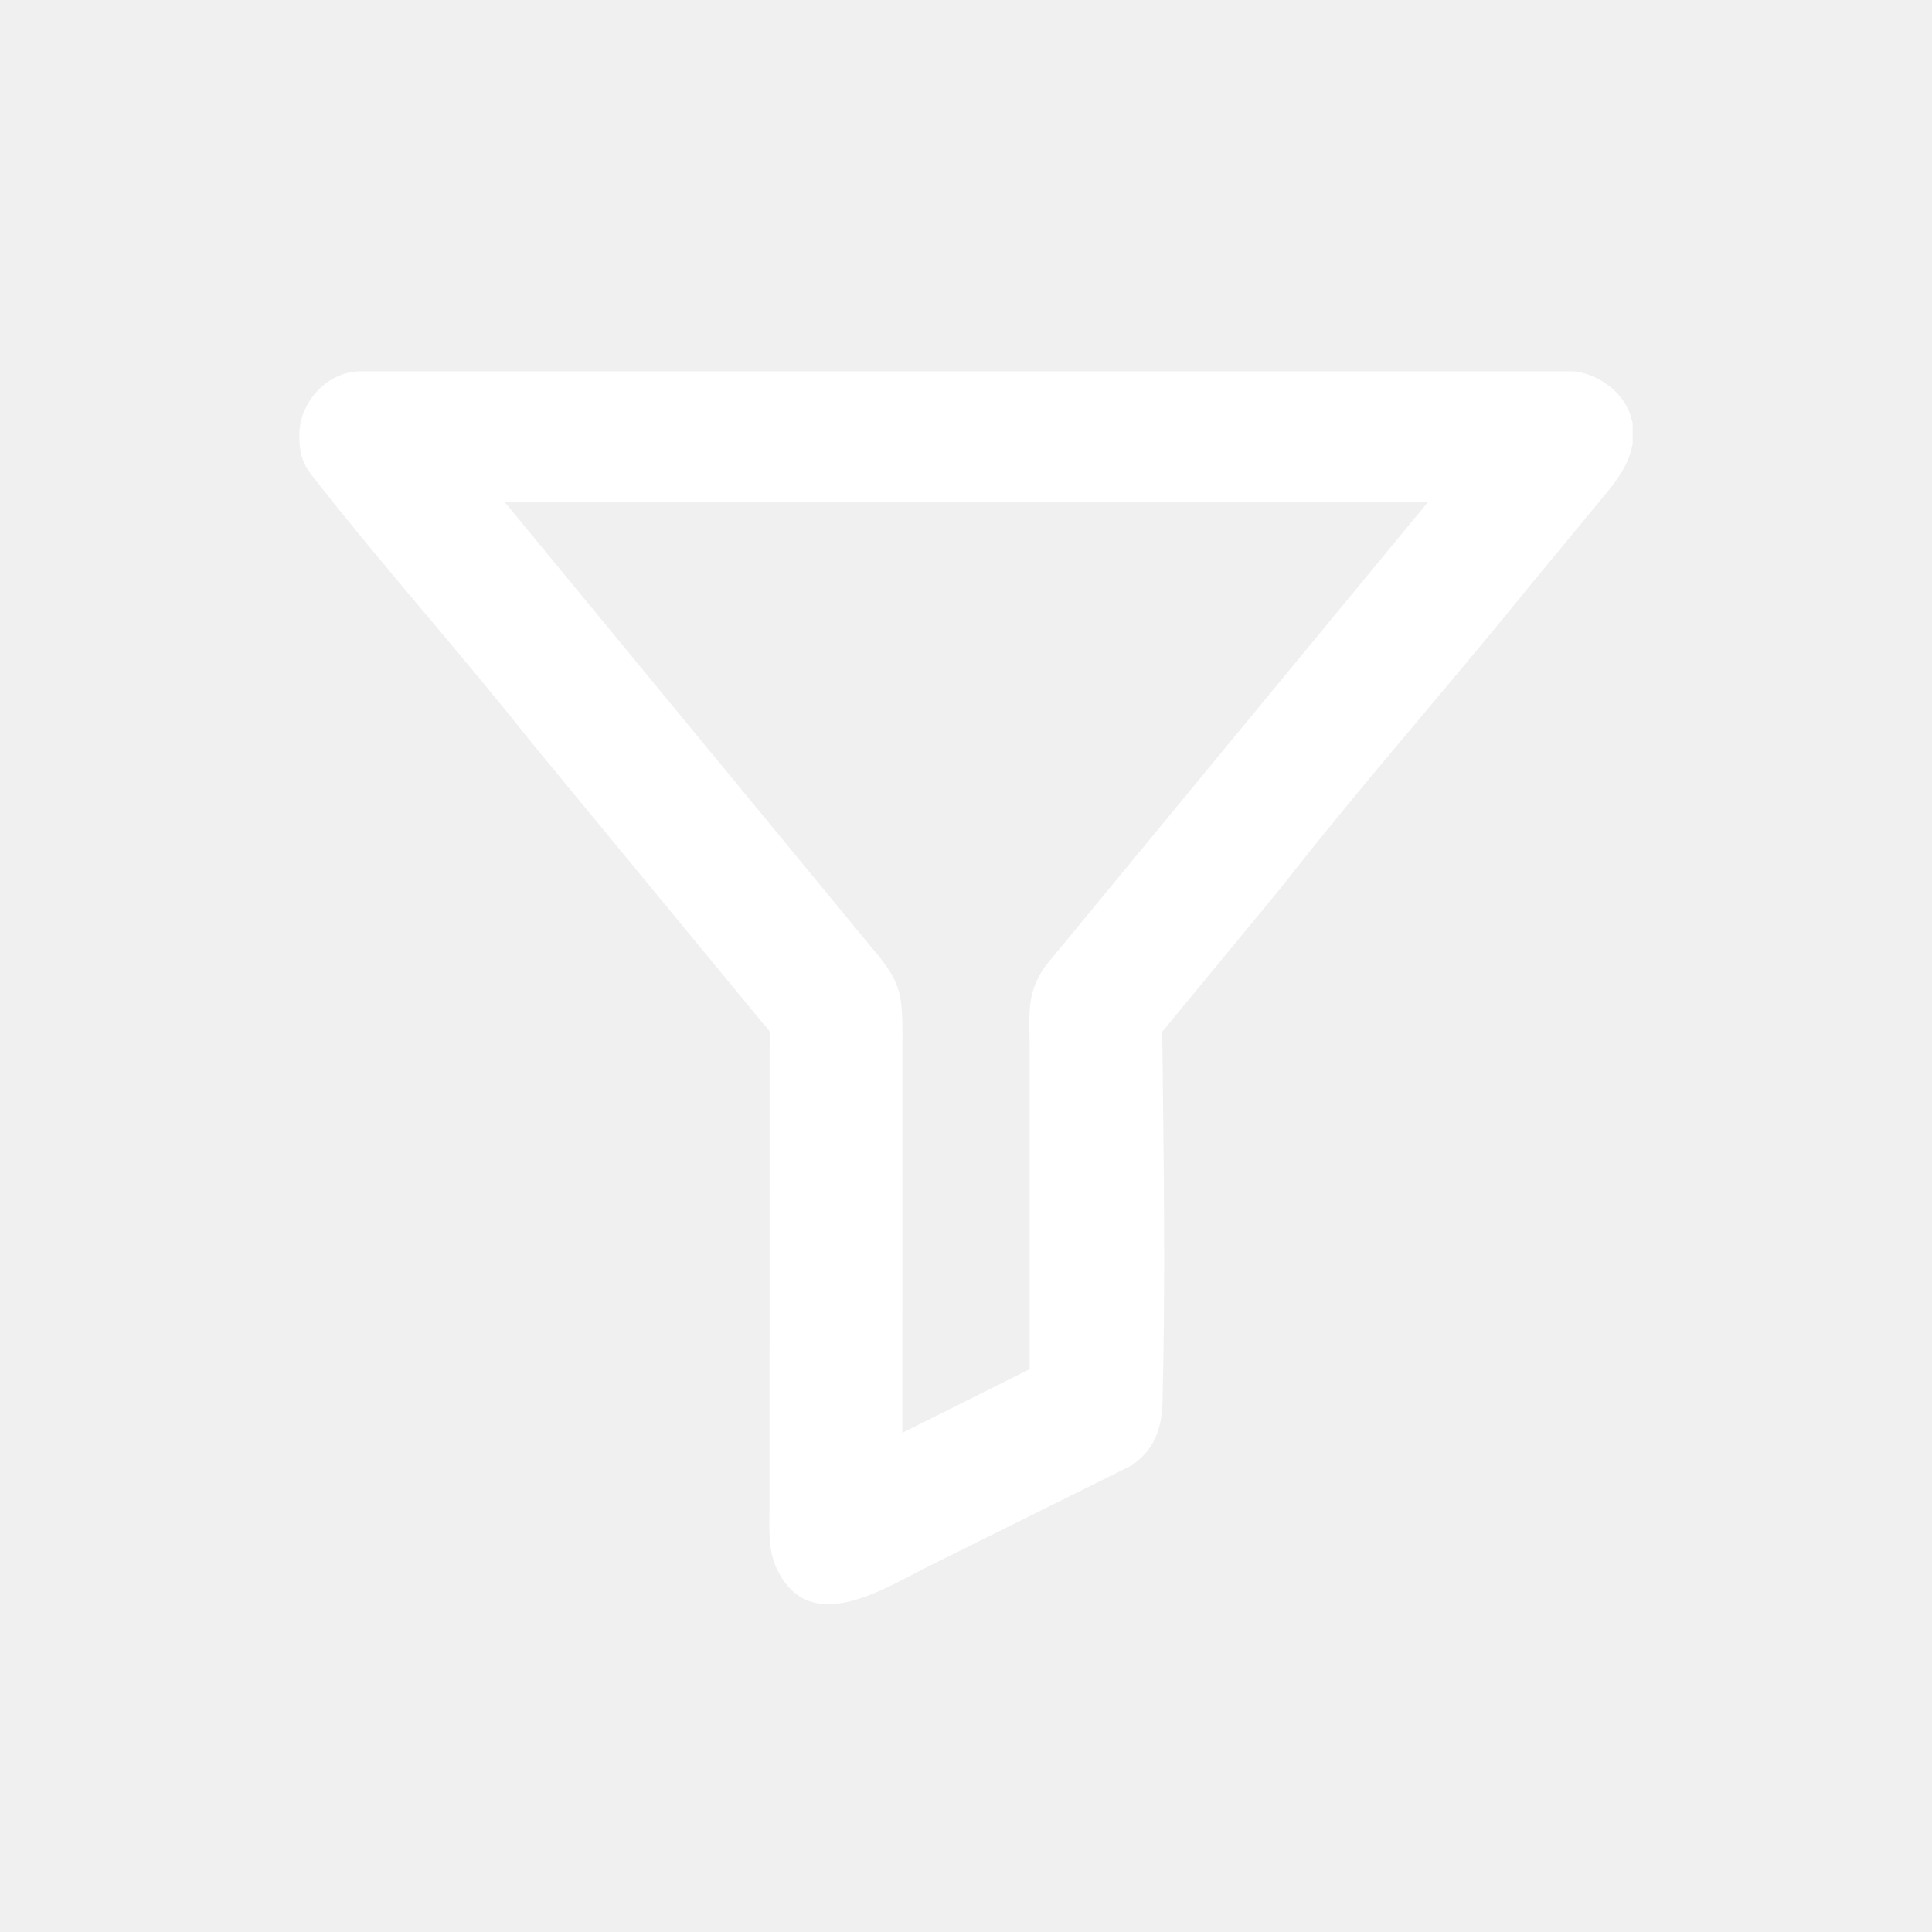
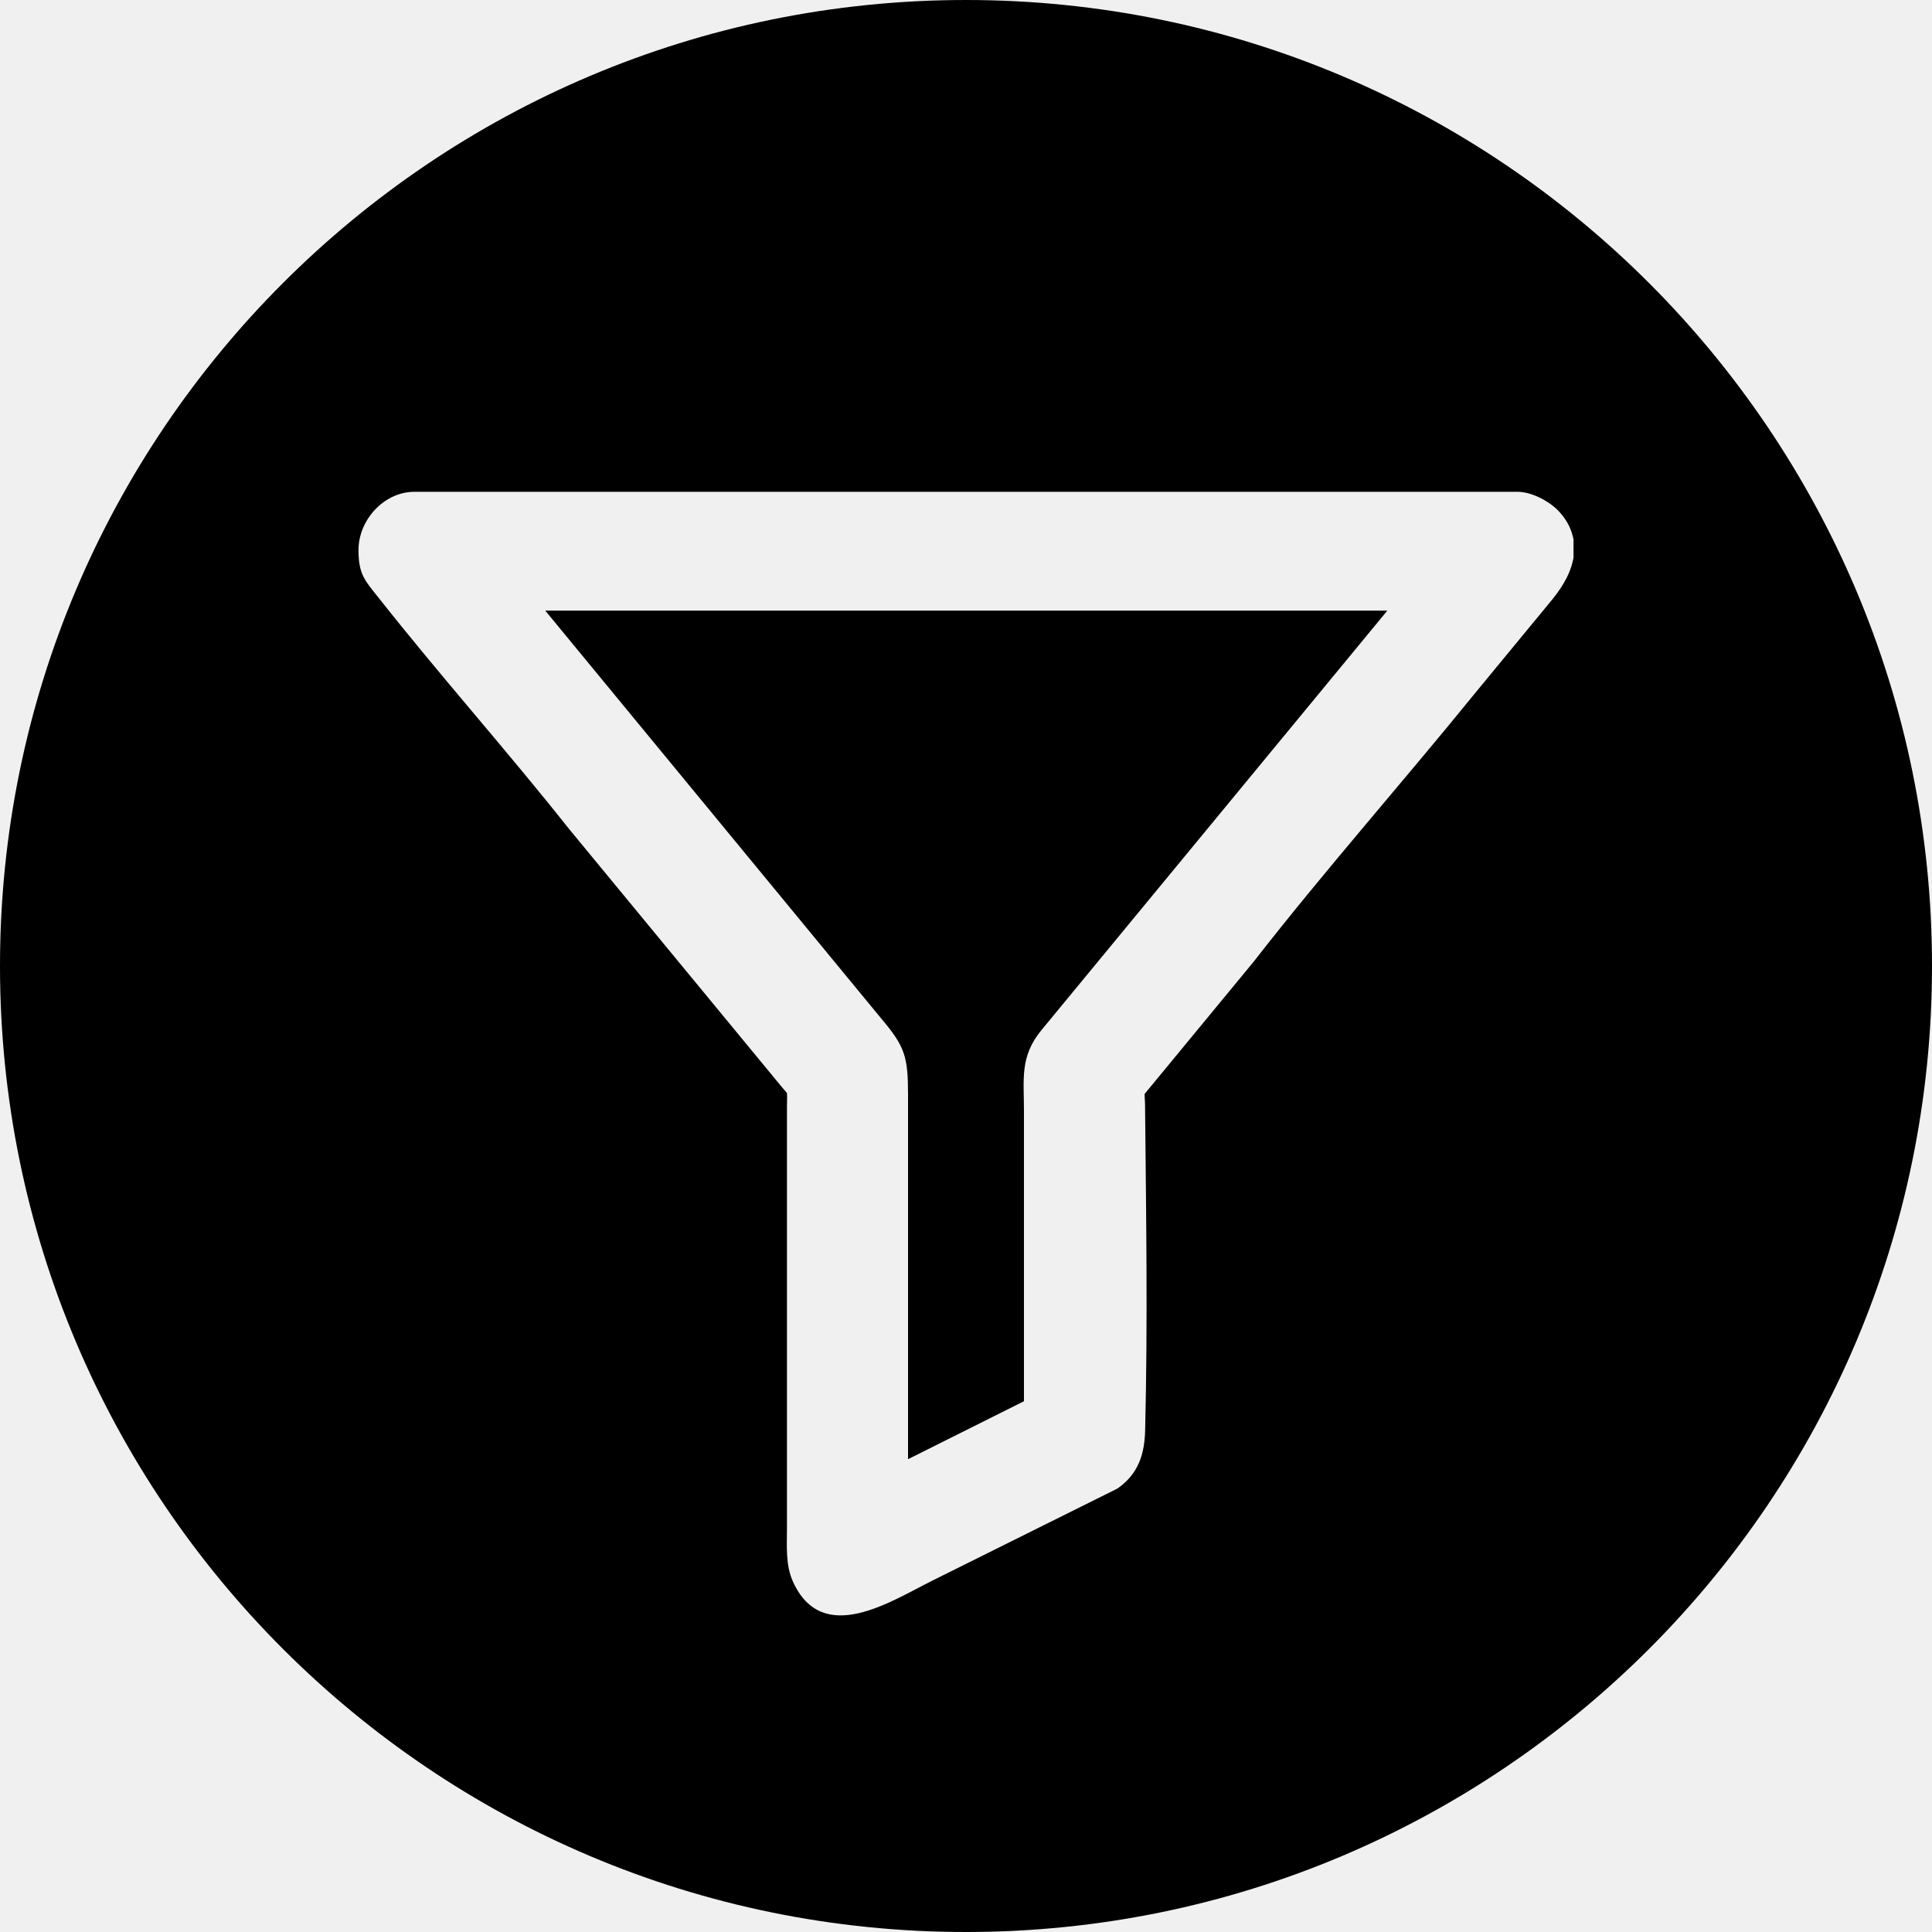
- <svg xmlns="http://www.w3.org/2000/svg" xml:space="preserve" width="128px" height="128px" version="1.1" style="shape-rendering:geometricPrecision; text-rendering:geometricPrecision; image-rendering:optimizeQuality; fill-rule:evenodd; clip-rule:evenodd" viewBox="0 0 128 128" id="svg12">
-   <defs id="defs4">
-     <style type="text/css" id="style2">
+ <svg xmlns="http://www.w3.org/2000/svg" xml:space="preserve" width="180px" height="180px" version="1.1" style="shape-rendering:geometricPrecision; text-rendering:geometricPrecision; image-rendering:optimizeQuality; fill-rule:evenodd; clip-rule:evenodd" viewBox="0 0 180 180">
+   <defs>
+     <style type="text/css">
   
    .fil0 {fill:none}
    .fil1 {fill:black}
   
  </style>
  </defs>
-   <g id="Layer_x0020_1" style="fill:none">
-     <rect class="fil0" width="128" height="128" id="rect7" style="fill:none" />
-     <path class="fil1" d="M76.99 68.37c0,0.22 0.02,0.48 0.02,0.7 0.09,7.91 0.21,15.87 0.01,23.77 -0.04,1.72 -0.48,3.1 -1.91,4.15l-0.12 0.09 -13.41 6.66c-3.04,1.51 -8.02,4.83 -10.16,0.09 -0.55,-1.22 -0.44,-2.61 -0.44,-3.92l0.01 -30.65c0,-0.26 0.02,-0.67 -0.01,-0.95 -0.11,-0.16 -0.27,-0.32 -0.39,-0.46l-15.43 -18.72c-4.52,-5.71 -9.36,-11.13 -13.86,-16.82 -0.99,-1.26 -1.47,-1.7 -1.47,-3.48 0,-2.19 1.86,-4.23 4.07,-4.23l80.2 0c0.99,0 2.21,0.62 2.9,1.31 0.55,0.54 0.95,1.19 1.12,1.94l0.05 0.2 0 1.35 -0.04 0.18c-0.25,1.2 -0.98,2.23 -1.75,3.14l-5.38 6.52c-5.29,6.54 -10.89,12.86 -16.08,19.51l-7.93 9.62zm-43.58 -35.14l24.43 29.66c1.72,2.04 1.95,2.77 1.95,5.54l-0.01 26.5 8.44 -4.22c0,-7.04 0,-14.08 0,-21.12 0,-2.31 -0.32,-3.94 1.27,-5.87l25.01 -30.33c0.05,-0.05 0.09,-0.11 0.13,-0.16l-61.22 0z" id="path9" style="fill:#ffffff" />
+   <g id="Layer_x0020_1">
+     <rect class="fil0" width="180" height="180" />
+     <path class="fil1" d="M90 0c49.69,0 90,40.31 90,90 0,49.69 -40.31,90 -90,90 -49.69,0 -90,-40.31 -90,-90 0,-49.69 40.31,-90 90,-90zm16.64 101.92c0,0.28 0.03,0.62 0.04,0.9 0.1,10.13 0.26,20.33 0.01,30.45 -0.06,2.21 -0.62,3.98 -2.45,5.32l-0.16 0.11 -17.19 8.55c-3.88,1.93 -10.26,6.18 -13.01,0.11 -0.71,-1.56 -0.56,-3.35 -0.56,-5.02l0 -39.29c0,-0.32 0.03,-0.85 0,-1.21 -0.15,-0.2 -0.36,-0.42 -0.5,-0.59l-19.78 -23.99c-5.79,-7.31 -12,-14.26 -17.76,-21.56 -1.27,-1.6 -1.88,-2.17 -1.88,-4.45 0,-2.81 2.38,-5.43 5.21,-5.43l102.77 0c1.27,0 2.83,0.8 3.73,1.69 0.69,0.69 1.2,1.52 1.43,2.48l0.06 0.25 0 1.73 -0.05 0.23c-0.33,1.54 -1.25,2.86 -2.24,4.03l-6.89 8.36c-6.79,8.37 -13.97,16.47 -20.62,25.01l-10.16 12.32zm-55.84 -45.03l31.3 38c2.21,2.61 2.5,3.55 2.5,7.1l0 33.96 10.8 -5.4c0,-9.02 0,-18.05 0,-27.07 0,-2.96 -0.4,-5.05 1.64,-7.52l32.05 -38.87c0.05,-0.07 0.11,-0.14 0.16,-0.2l-78.45 0z" />
  </g>
</svg>
